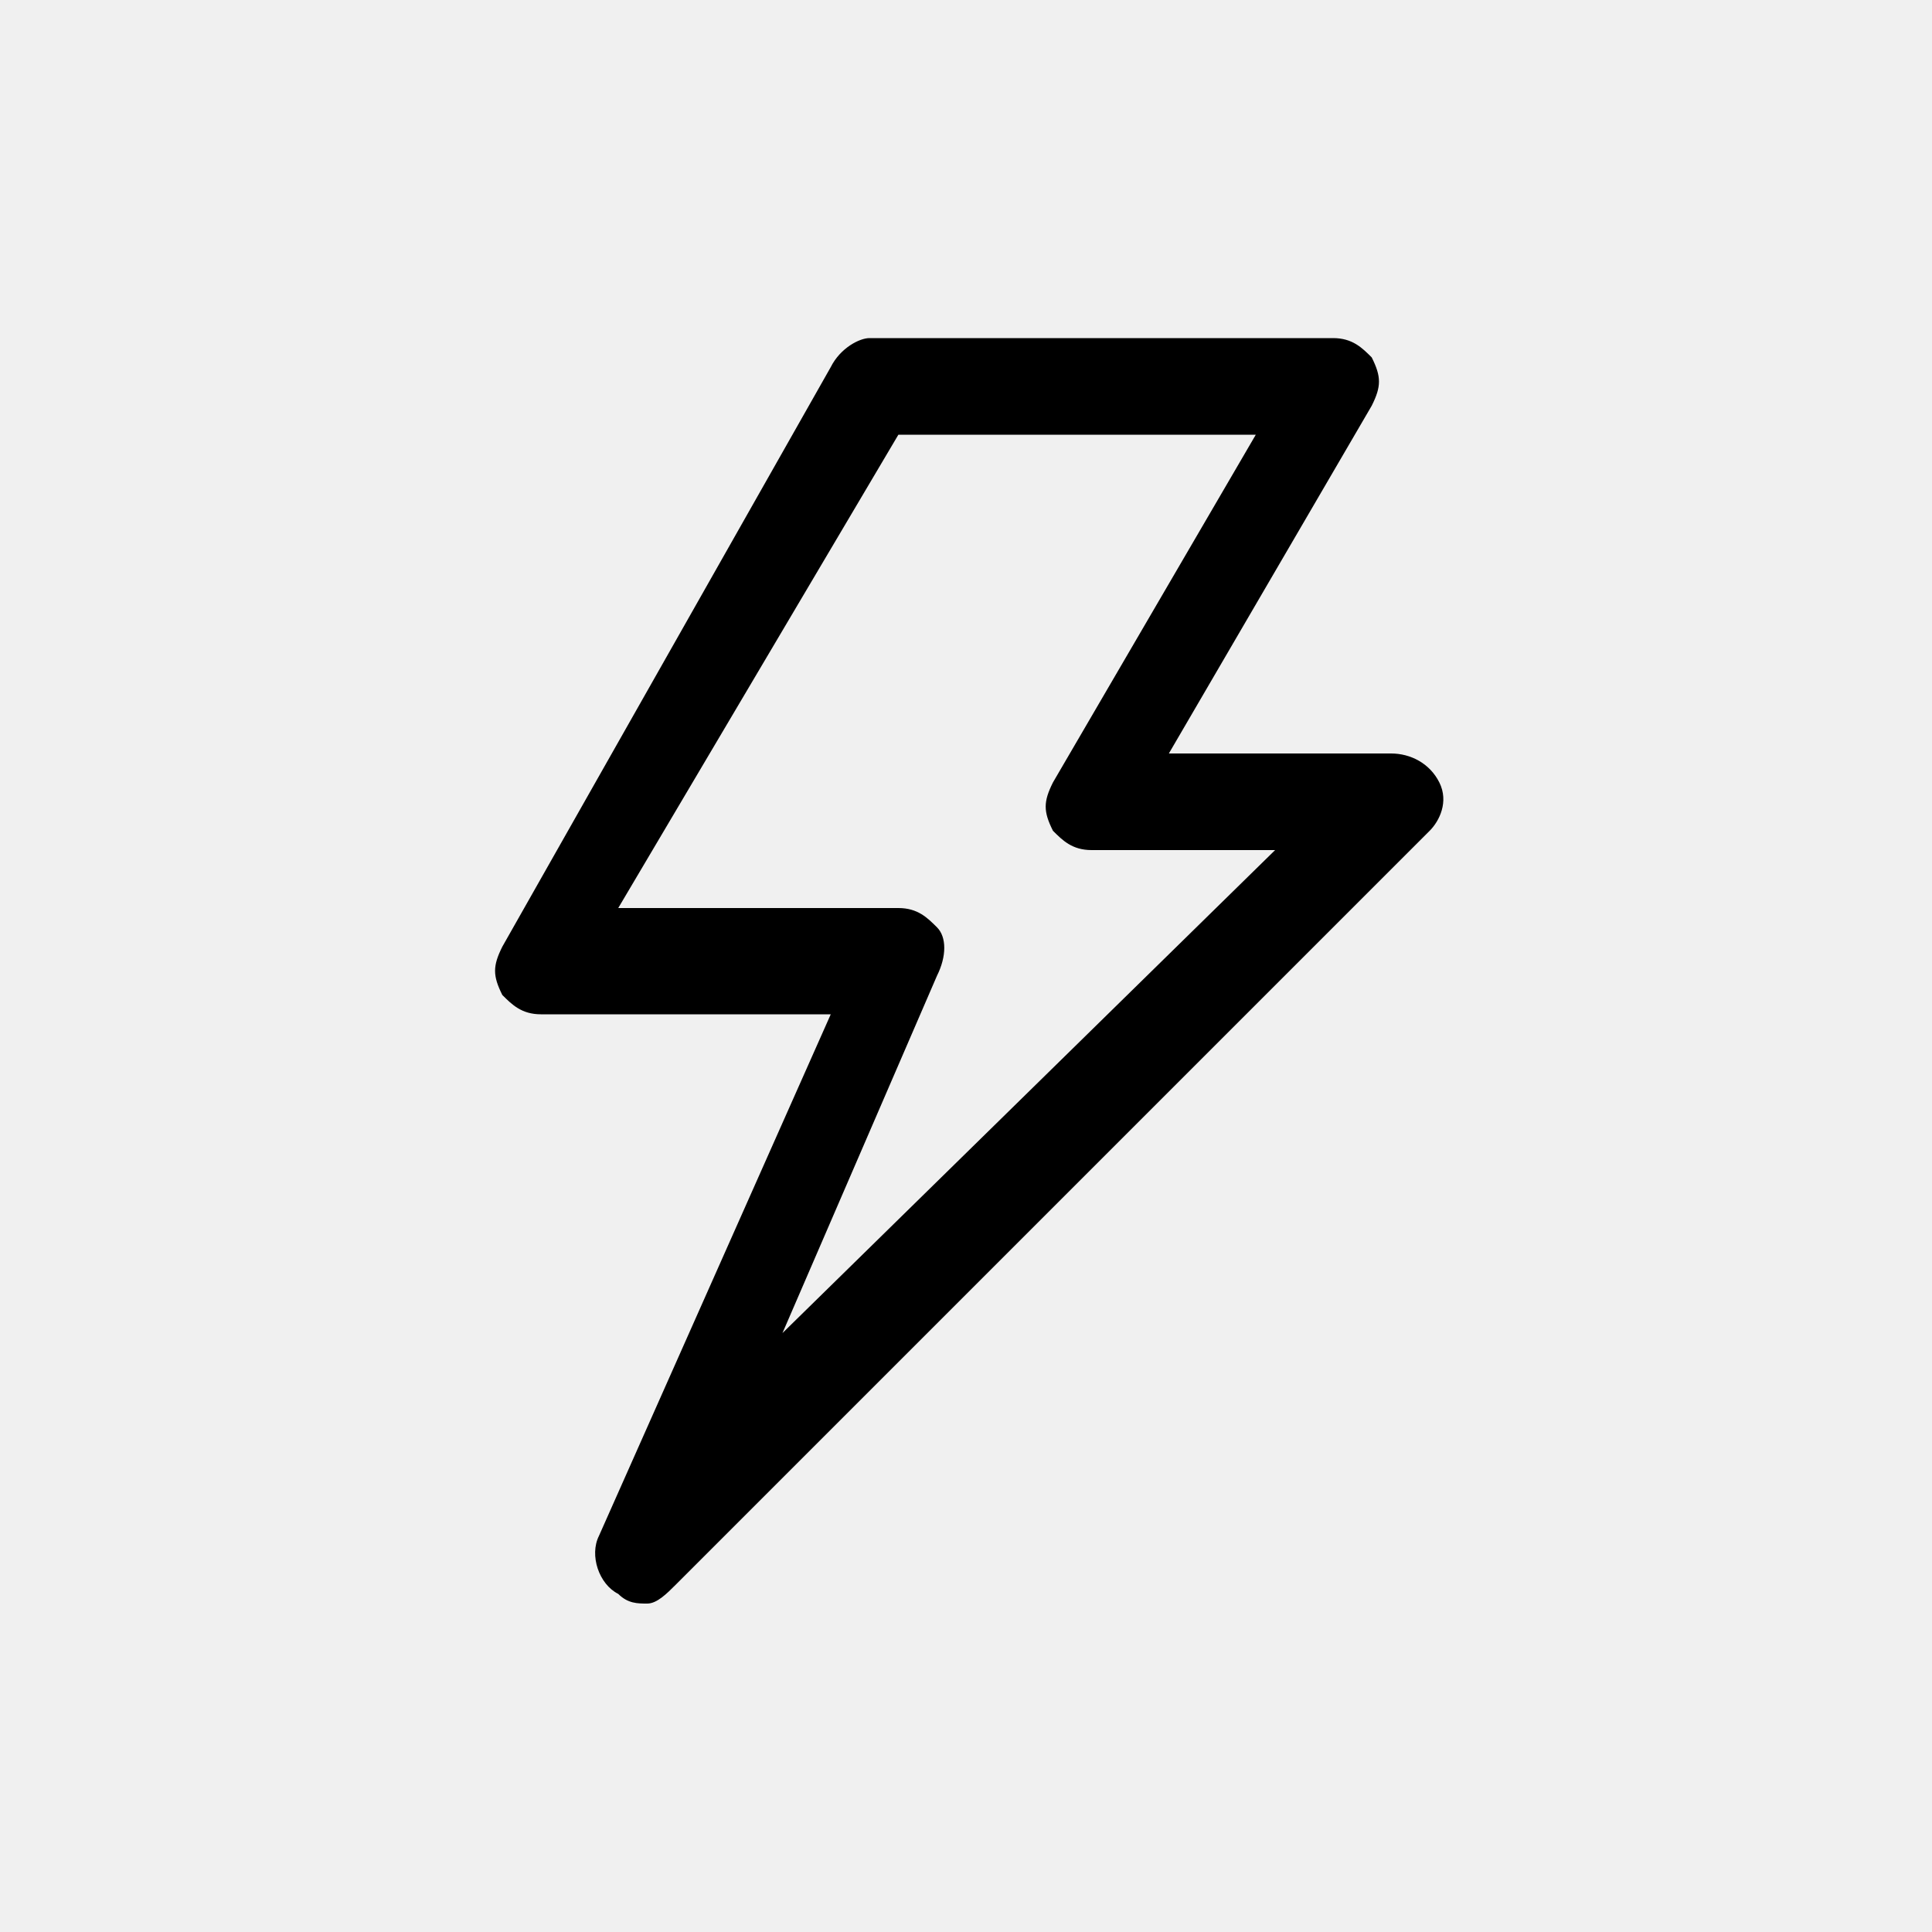
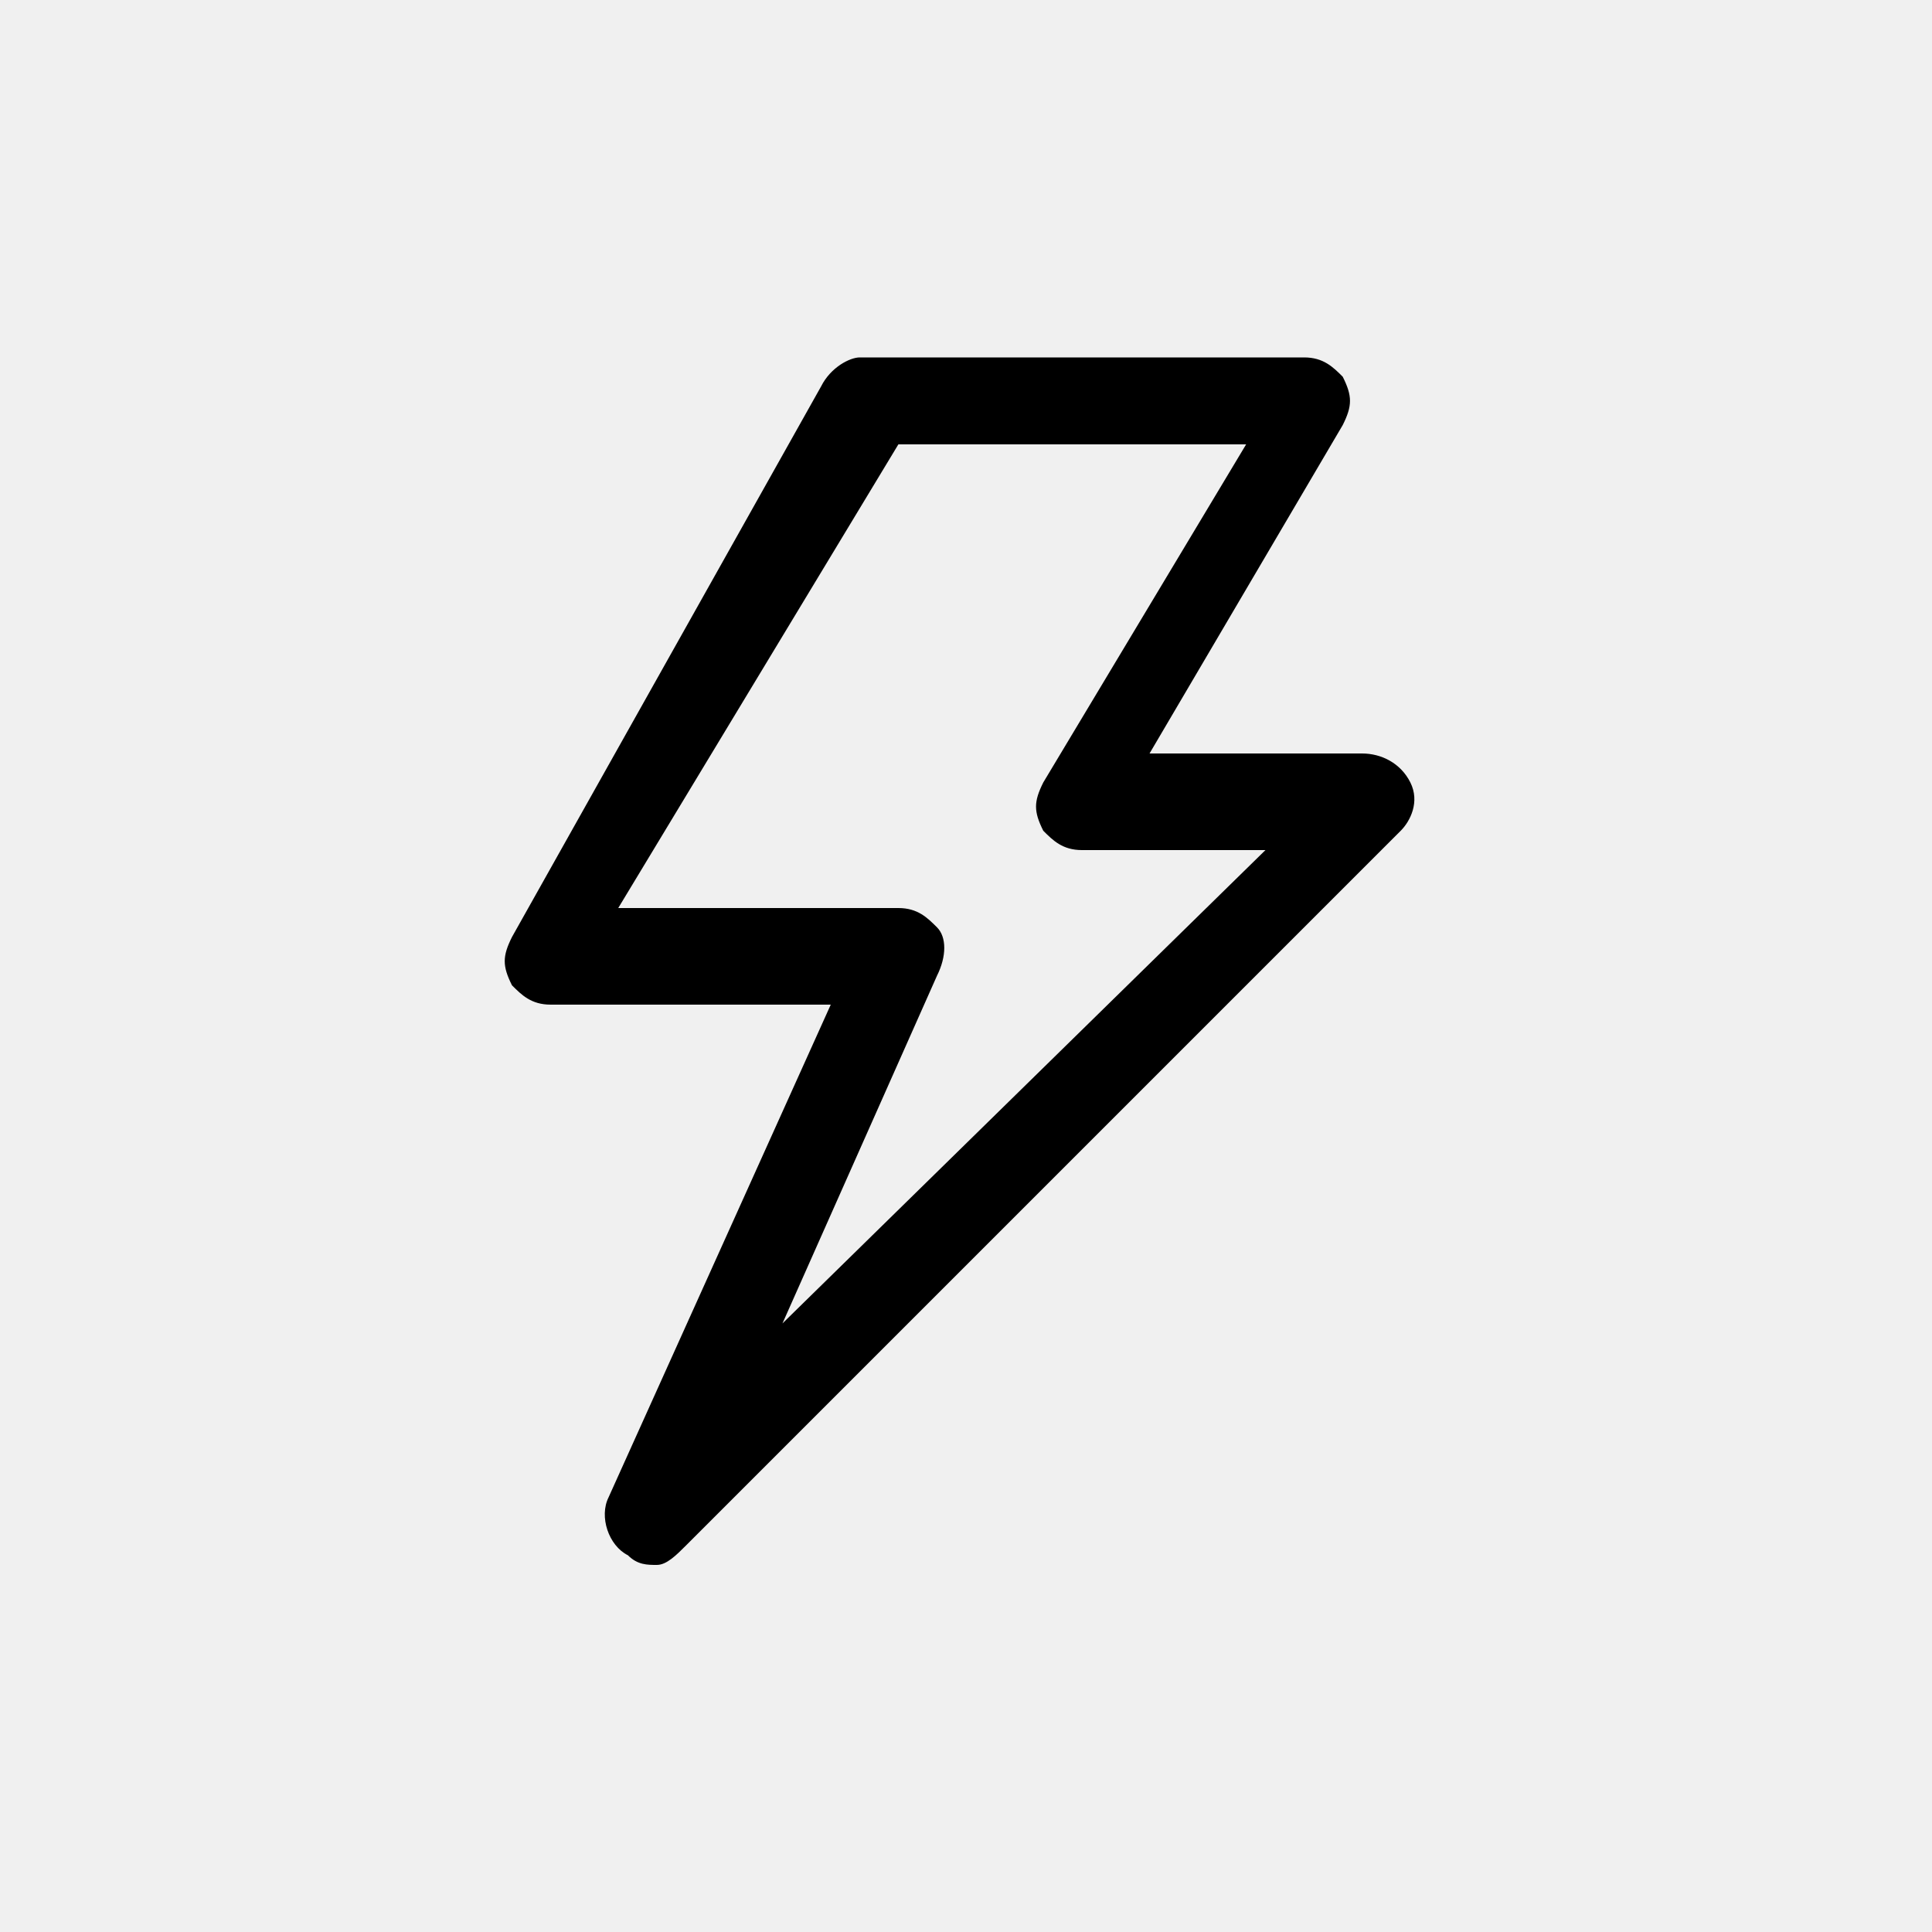
<svg xmlns="http://www.w3.org/2000/svg" version="1.1" id="Layer_1" x="0px" y="0px" viewBox="-295 387 20 20" style="enable-background:new -295 387 20 20;" xml:space="preserve">
  <style type="text/css">
	.st0{fill:#FFFFFF;fill-opacity:0;}
</style>
  <g id="SVG_xD83D__xDC4C_">
    <g id="Bolt">
      <rect id="_x32_0x20" x="-295" y="387" class="st0" width="20" height="20" />
      <g id="Combined-Shape">
-         <path d="M-288.3,403.6c-0.1,0-0.2,0-0.3-0.1c-0.2-0.1-0.3-0.4-0.2-0.6l2.4-5.4h-3c-0.2,0-0.3-0.1-0.4-0.2c-0.1-0.2-0.1-0.3,0-0.5     l3.4-6c0.1-0.2,0.3-0.3,0.4-0.3h4.8c0.2,0,0.3,0.1,0.4,0.2c0.1,0.2,0.1,0.3,0,0.5l-2.1,3.6h2.3c0.2,0,0.4,0.1,0.5,0.3     c0.1,0.2,0,0.4-0.1,0.5l-7.8,7.8C-288.1,403.5-288.2,403.6-288.3,403.6z M-288.6,396.4h2.9c0.2,0,0.3,0.1,0.4,0.2     c0.1,0.1,0.1,0.3,0,0.5l-1.6,3.7l5.1-5h-1.9c-0.2,0-0.3-0.1-0.4-0.2c-0.1-0.2-0.1-0.3,0-0.5l2.1-3.6h-3.7L-288.6,396.4z" />
+         <path d="M-288.2,403.2c-0.1,0-0.2,0-0.3-0.1c-0.2-0.1-0.3-0.4-0.2-0.6l2.3-5.1h-2.9c-0.2,0-0.3-0.1-0.4-0.2     c-0.1-0.2-0.1-0.3,0-0.5l3.2-5.7c0.1-0.2,0.3-0.3,0.4-0.3h4.6c0.2,0,0.3,0.1,0.4,0.2c0.1,0.2,0.1,0.3,0,0.5l-2,3.4h2.2     c0.2,0,0.4,0.1,0.5,0.3c0.1,0.2,0,0.4-0.1,0.5l-7.4,7.4C-288,403.1-288.1,403.2-288.2,403.2z M-288.6,396.4h2.9     c0.2,0,0.3,0.1,0.4,0.2c0.1,0.1,0.1,0.3,0,0.5l-1.6,3.6l5-4.9h-1.9c-0.2,0-0.3-0.1-0.4-0.2c-0.1-0.2-0.1-0.3,0-0.5l2.1-3.5h-3.6     L-288.6,396.4z" />
      </g>
    </g>
  </g>
</svg>
